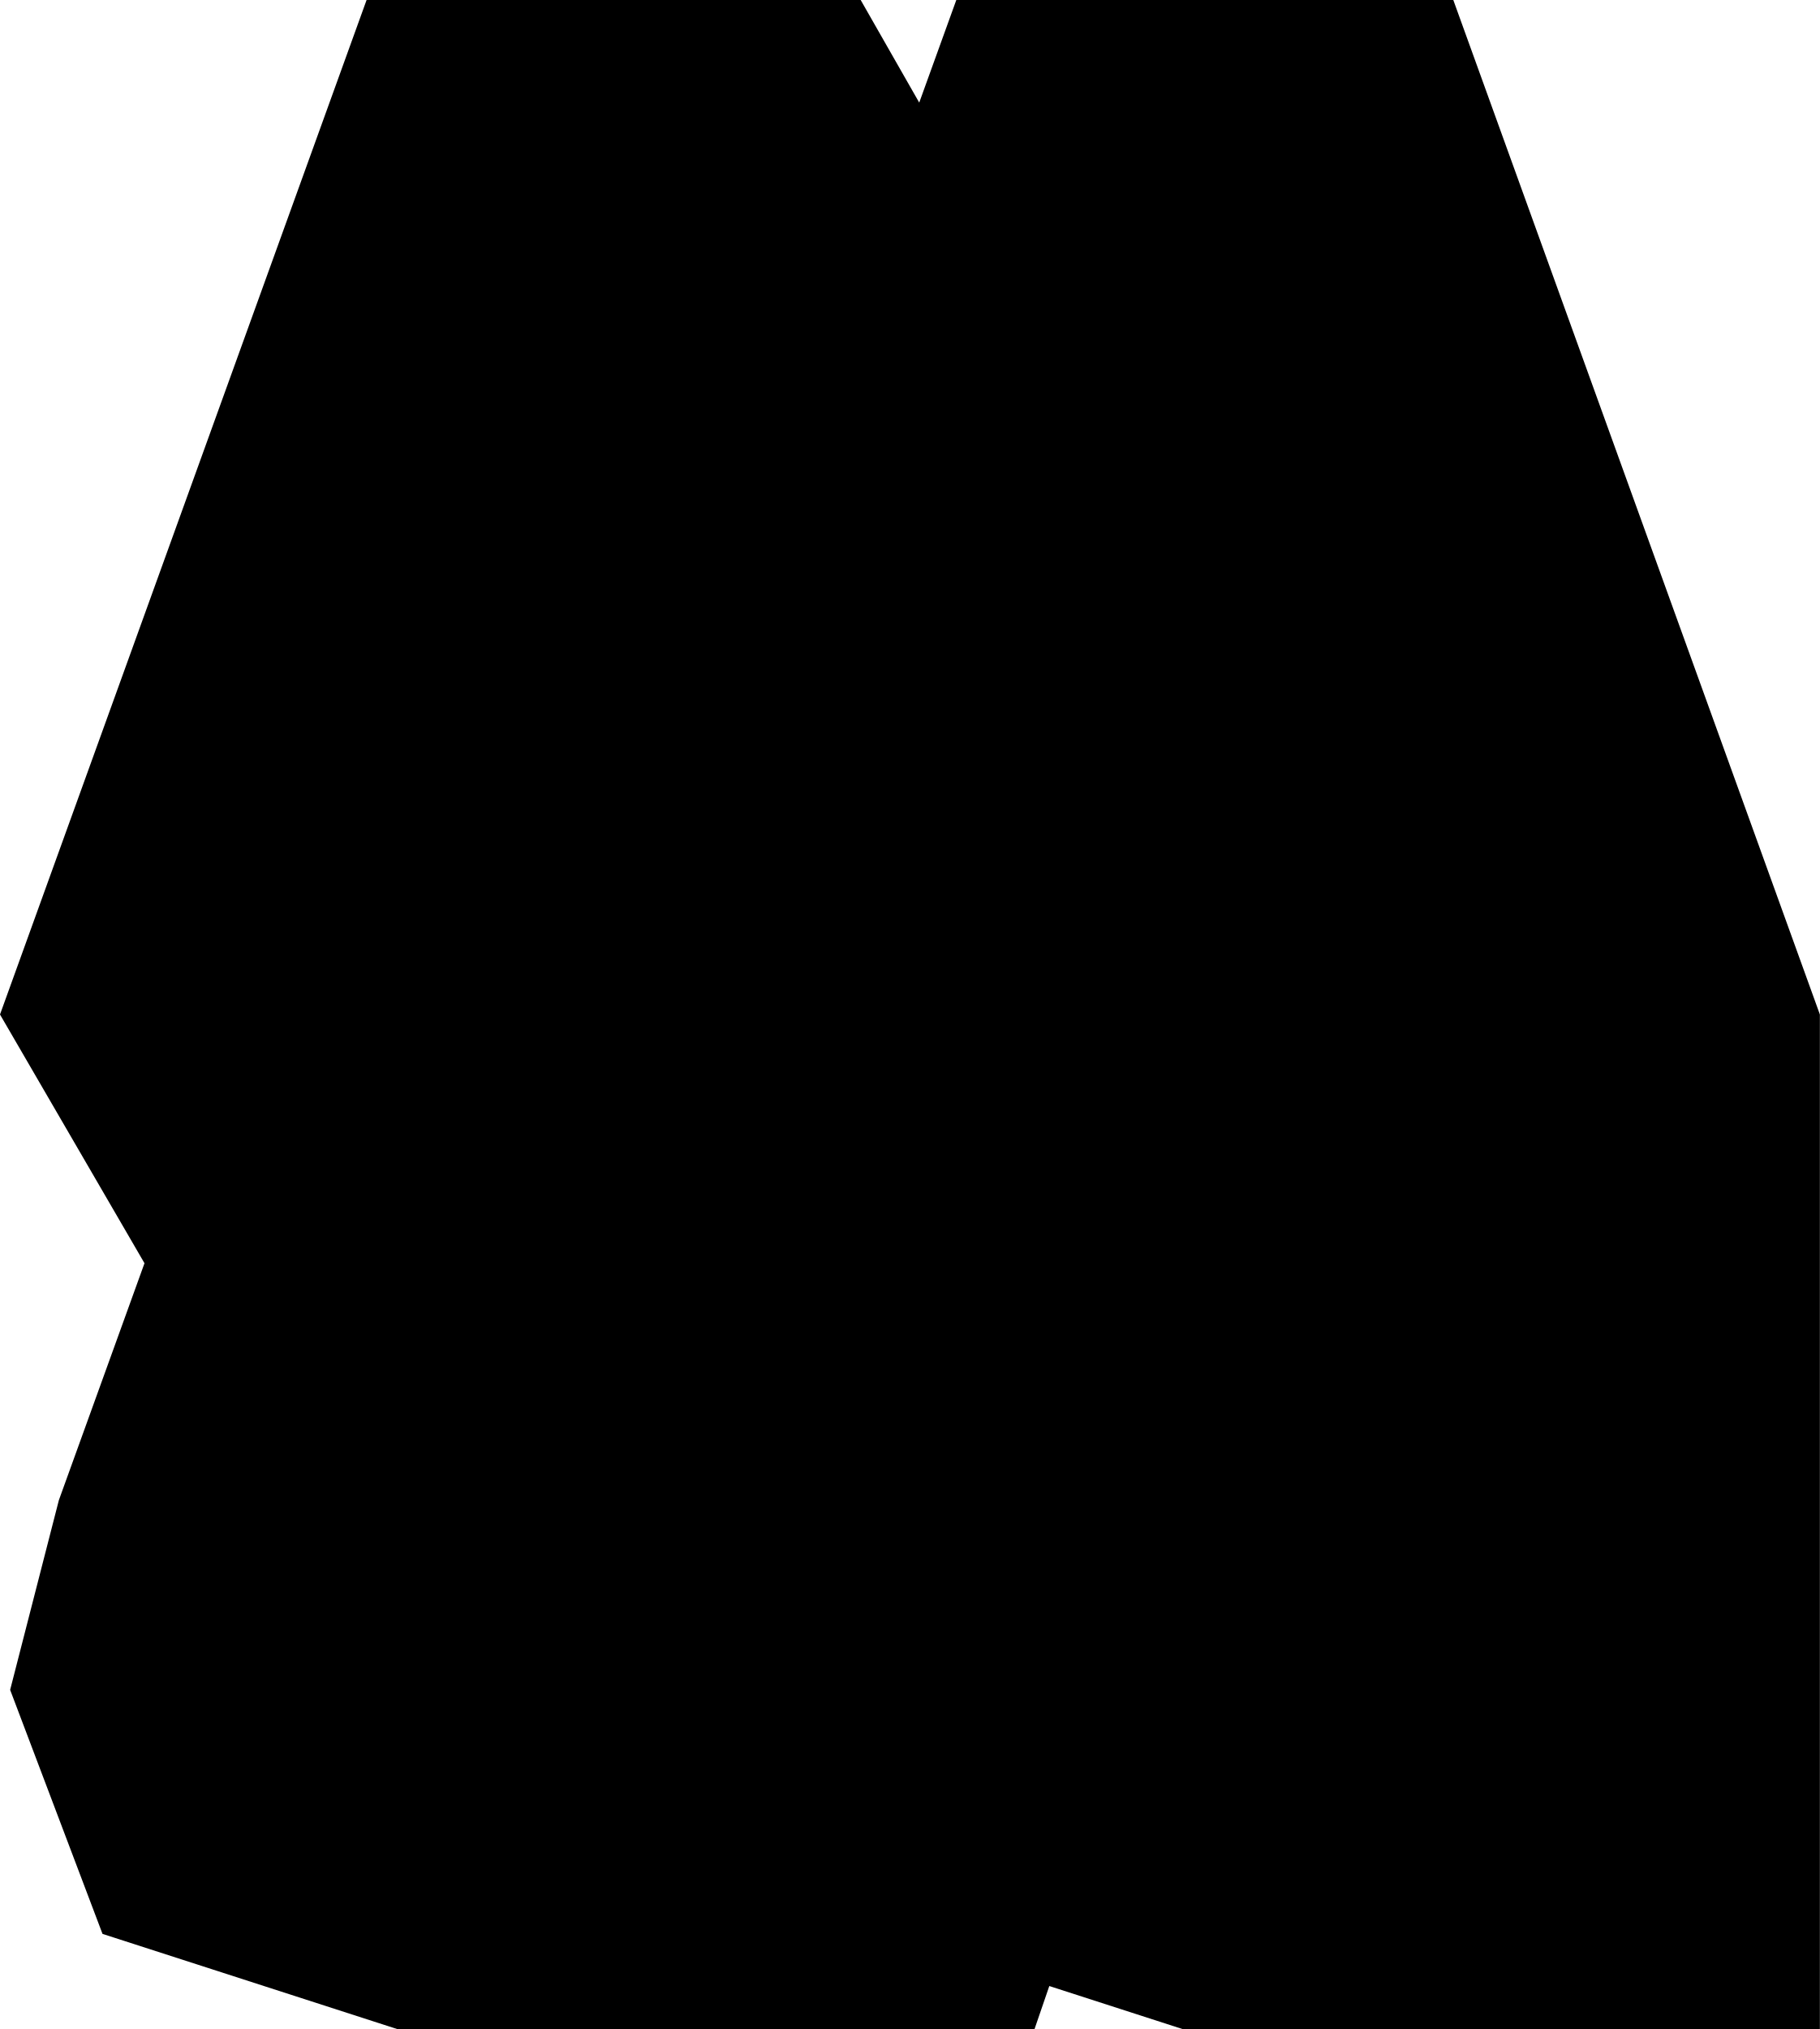
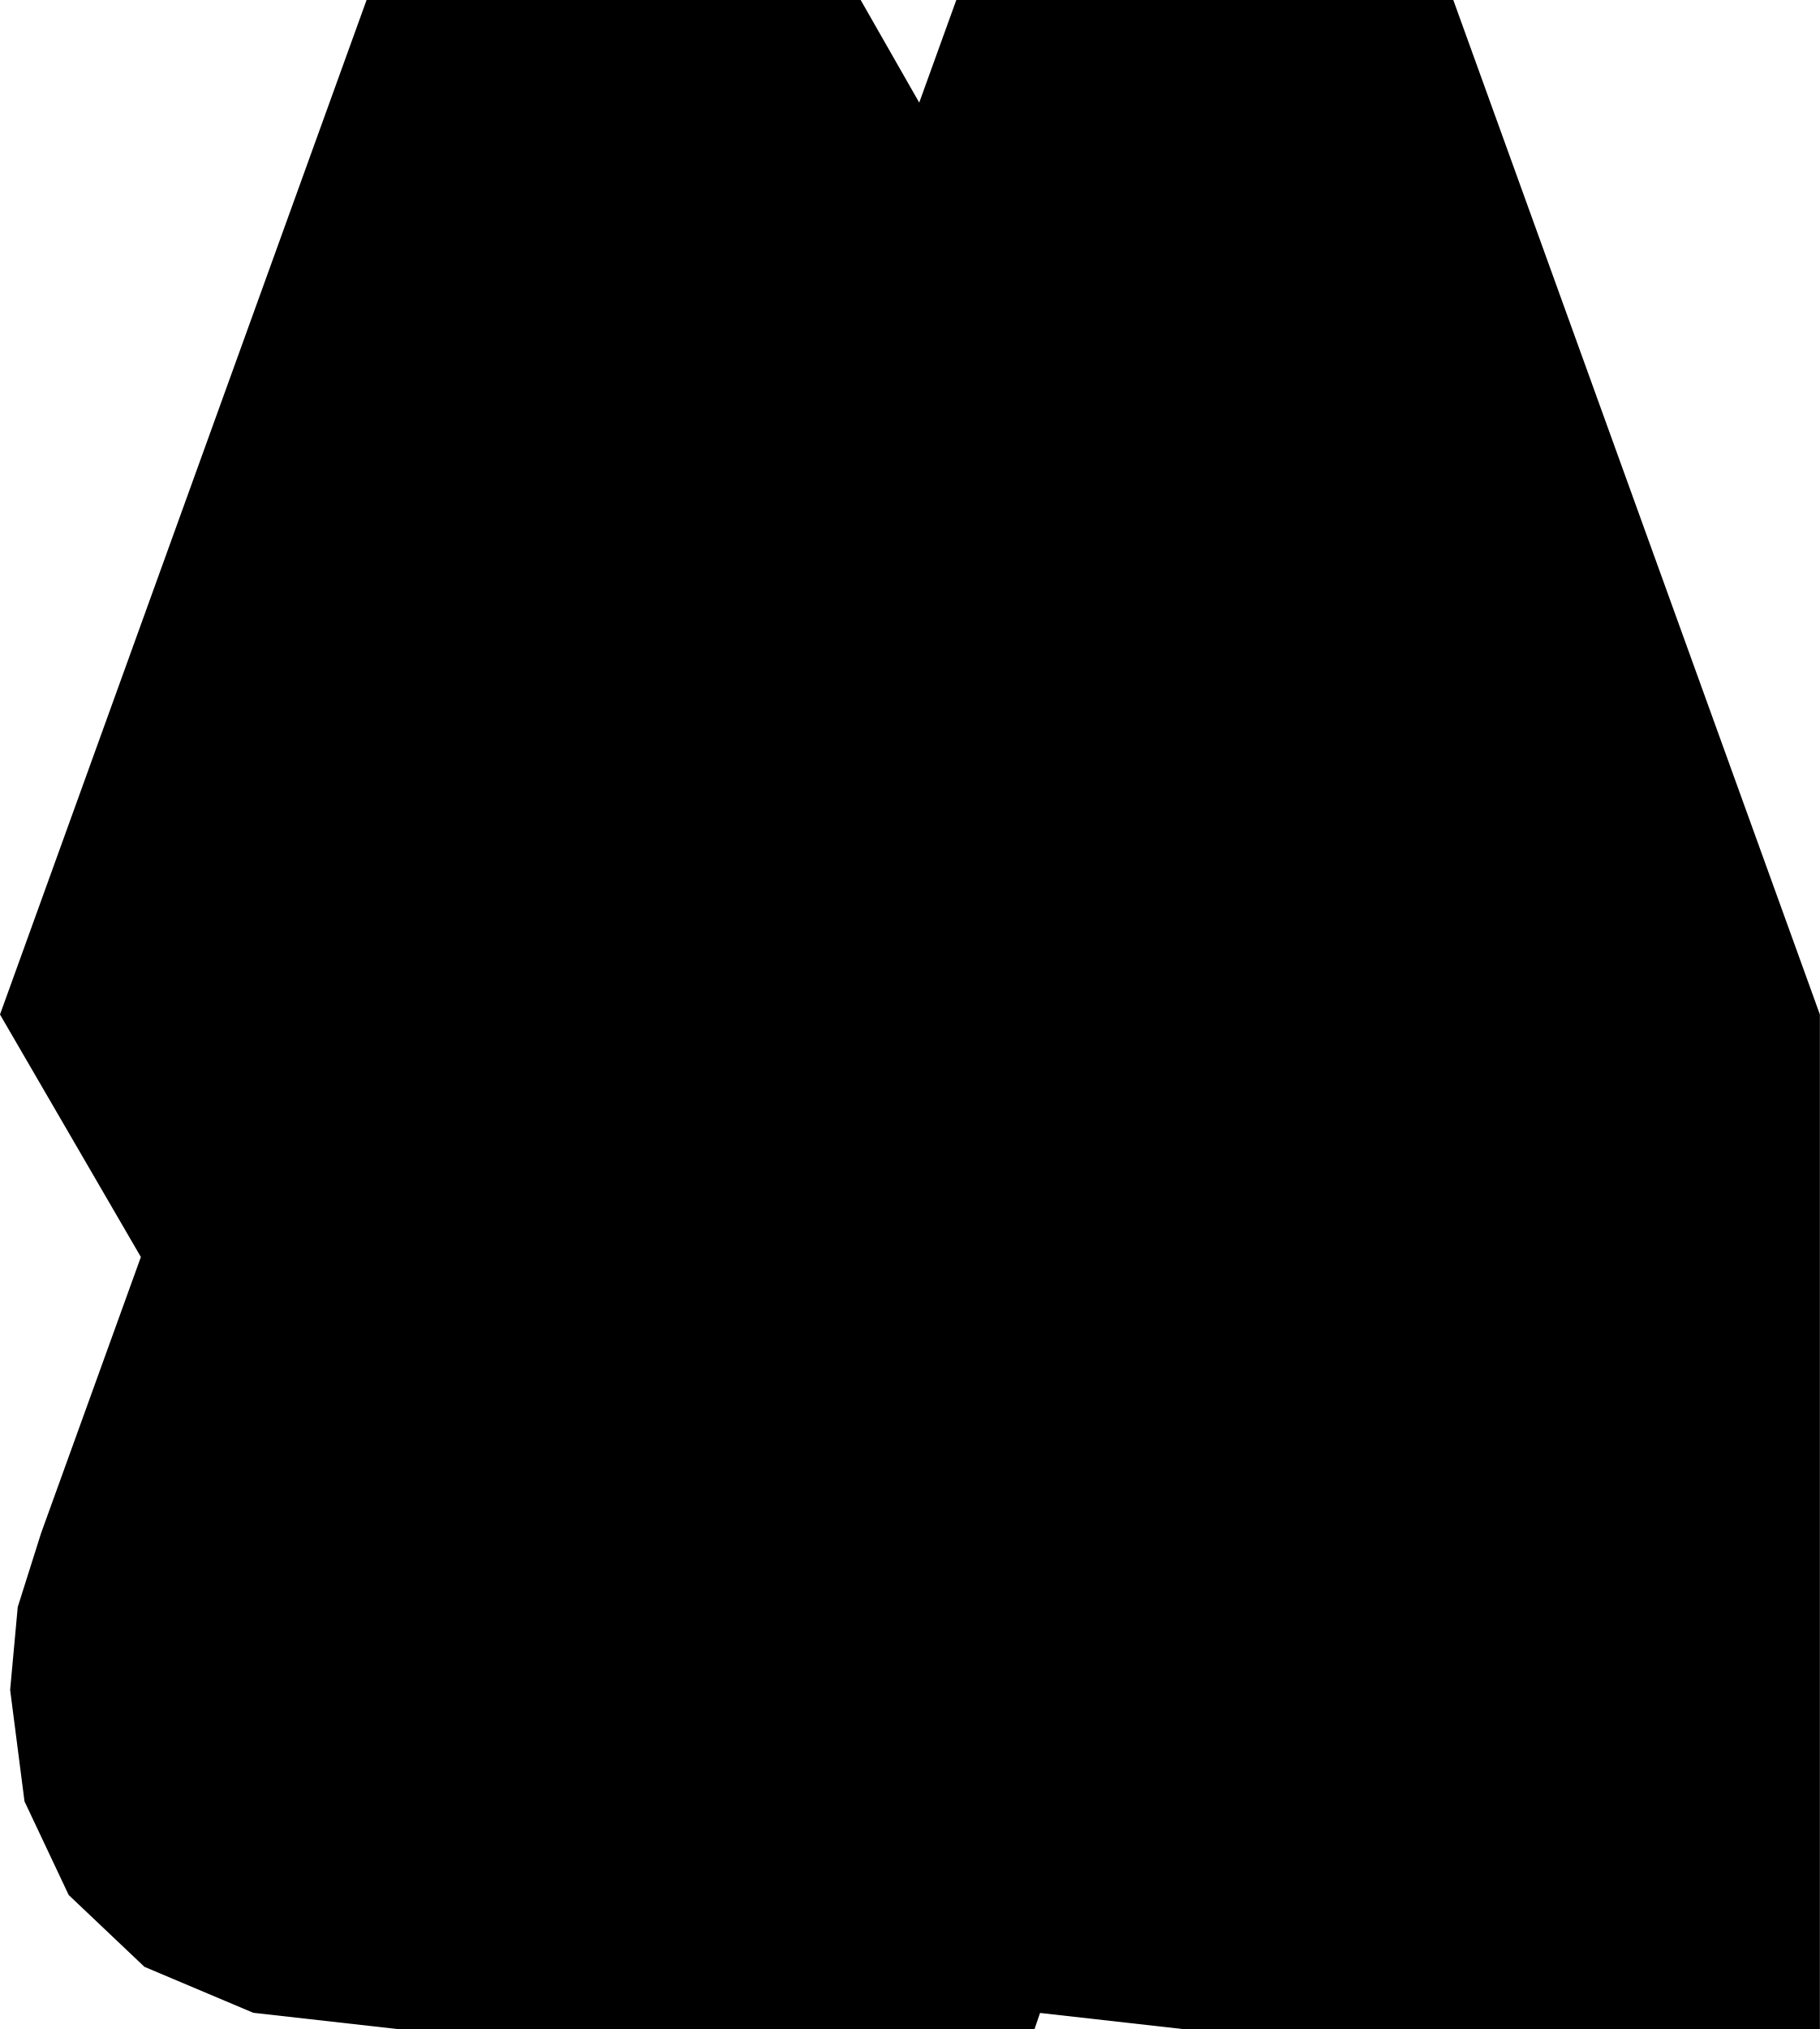
<svg xmlns="http://www.w3.org/2000/svg" viewBox="-151.024 -190.4 341.632 380.8">
-   <polygon points="28.496,-190.4 69.296,-190.4 121.792,-190.4 190.608,0 190.608,190.4 113.632,190.4 70.928,190.4 45.954,182.336 43.184,190.4 -33.792,190.4 -76.496,190.4 -131.78,172.55 -149.12,126.752 -139.974,91.154 -123.901,46.682 -151.024,0 -82.208,-190.4 -41.952,-190.4 10.544,-190.4 21.536,-171.143" />
+   <polygon points="28.496,-190.4 69.296,-190.4 121.792,-190.4 190.608,0 190.608,190.4 113.632,190.4 70.928,190.4 44.218,187.388 43.184,190.4 -33.792,190.4 -76.496,190.4 -103.476,187.358 -123.915,178.728 -138.127,165.254 -146.424,147.681 -149.12,126.752 -147.693,111.196 -143.314,97.35 -124.579,45.514 -151.024,0 -82.208,-190.4 -41.952,-190.4 10.544,-190.4 21.536,-171.143" />
</svg>
